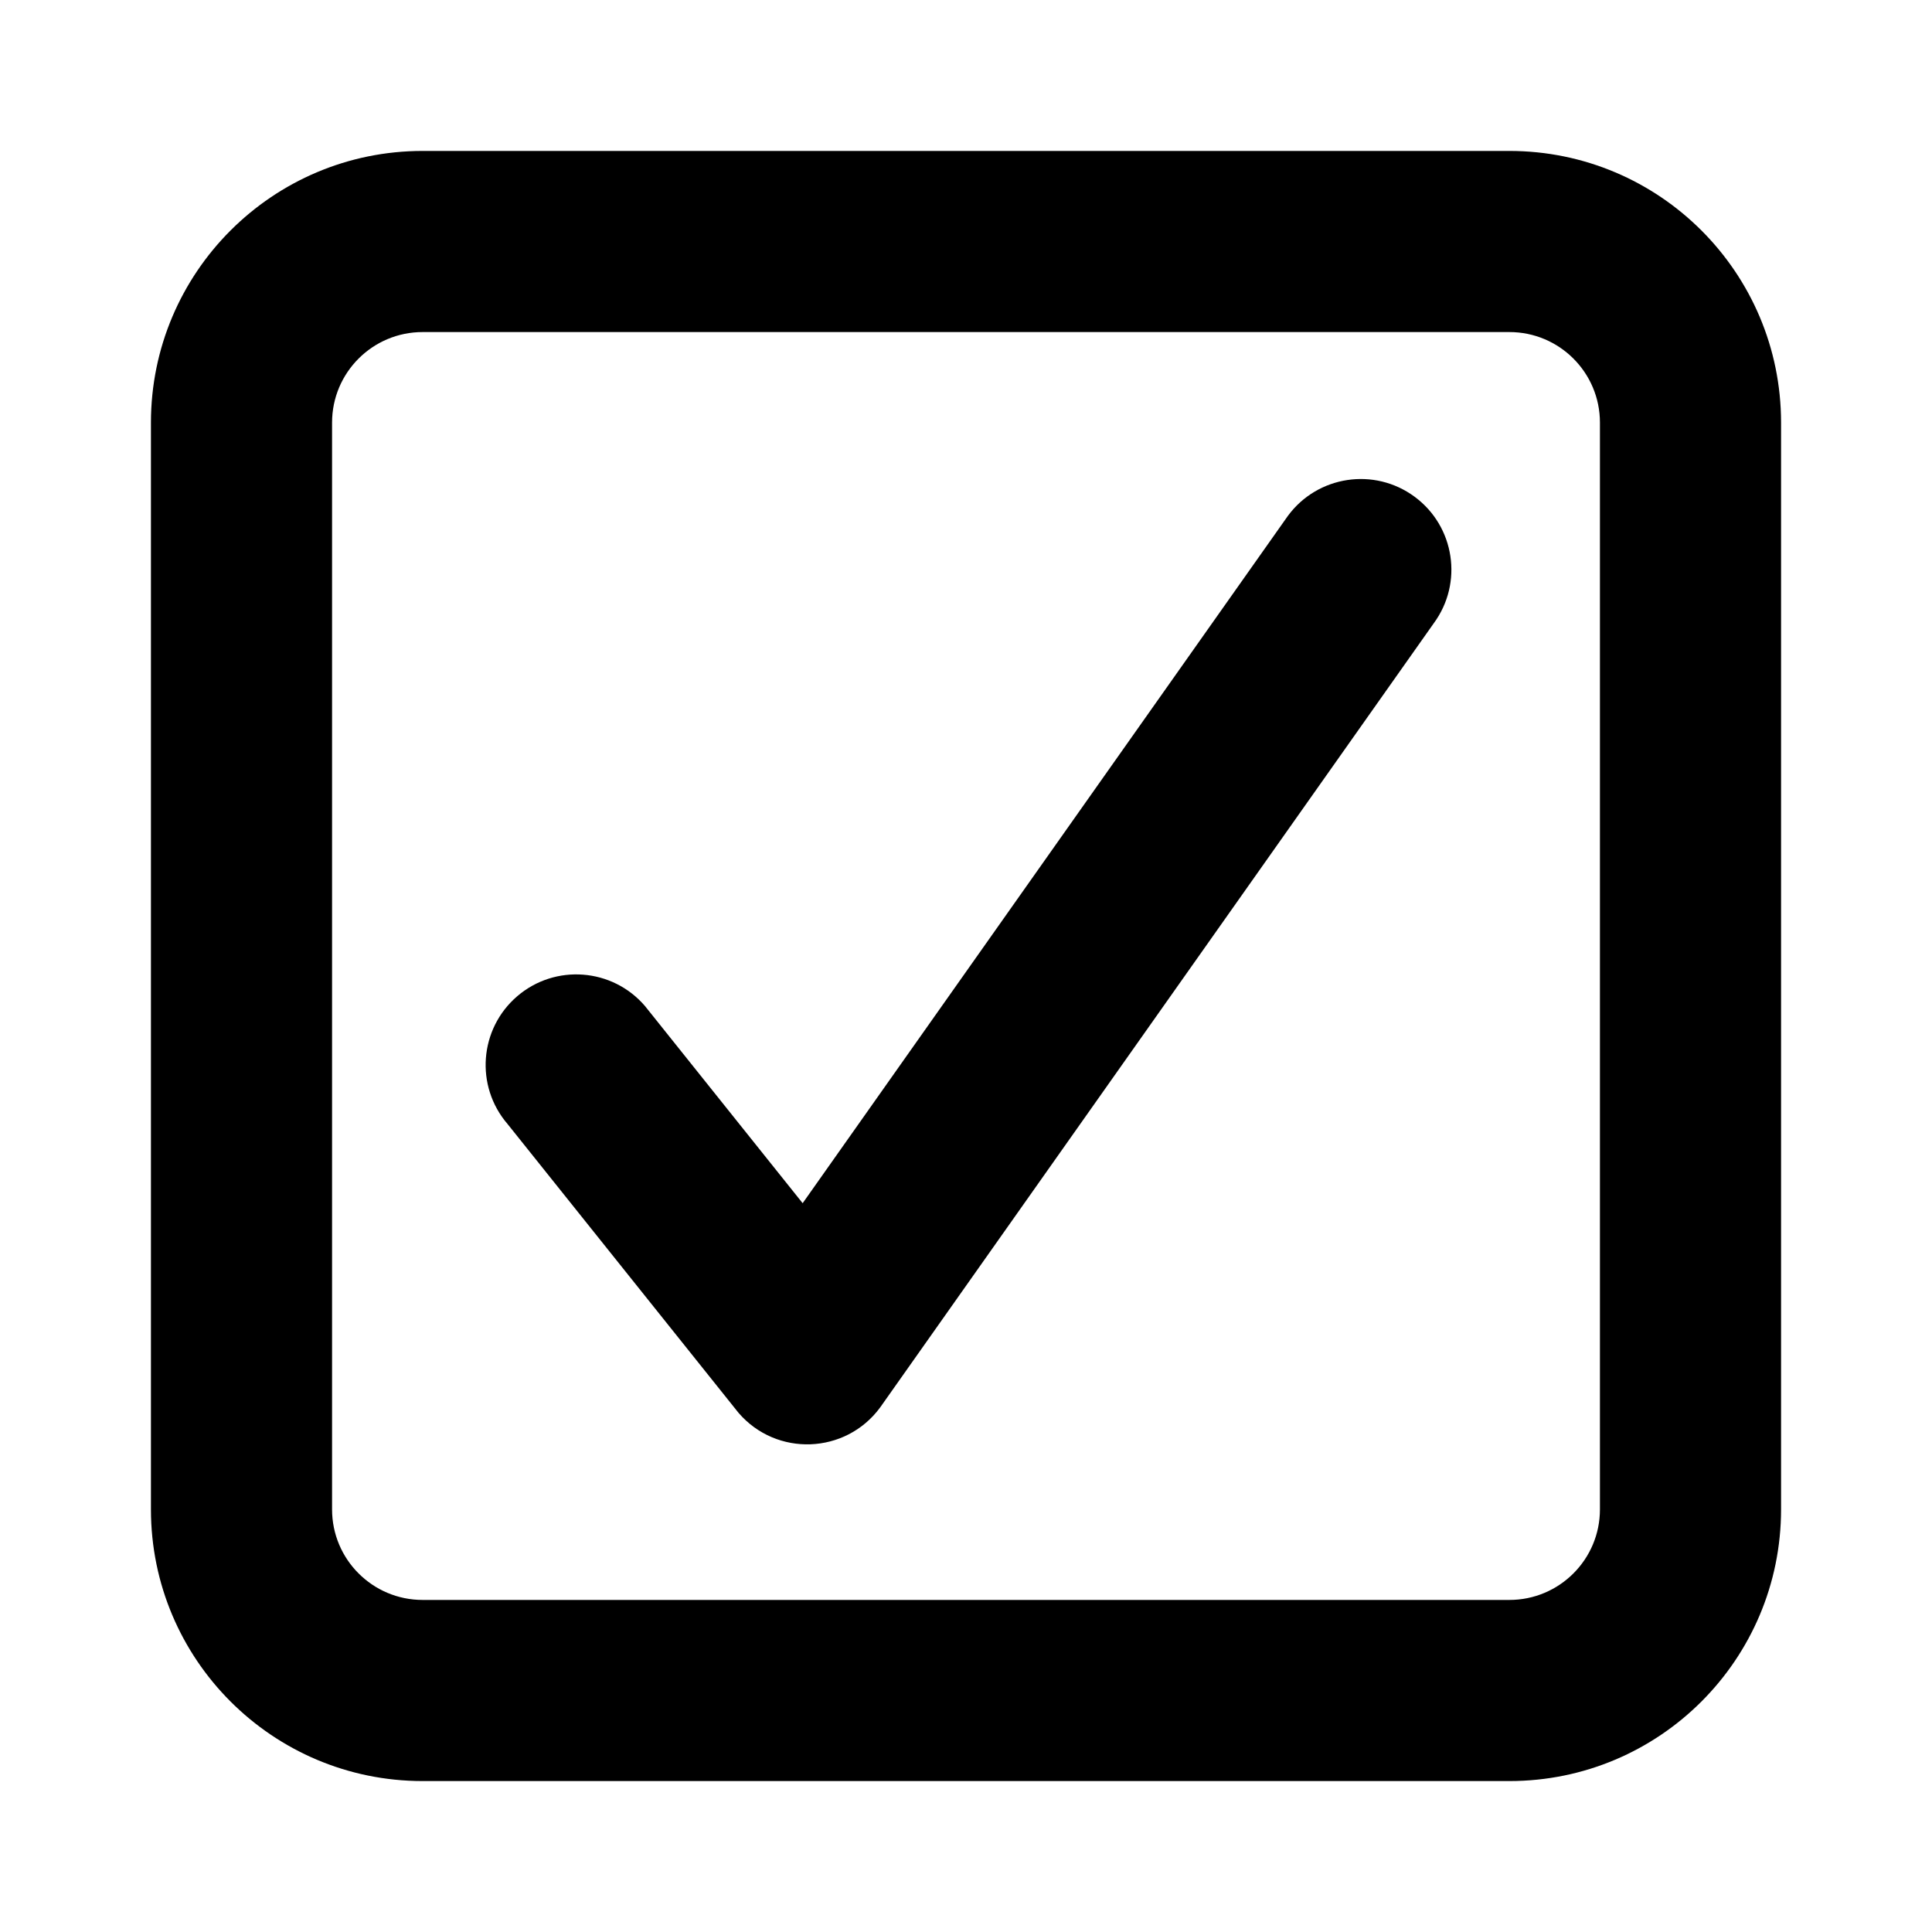
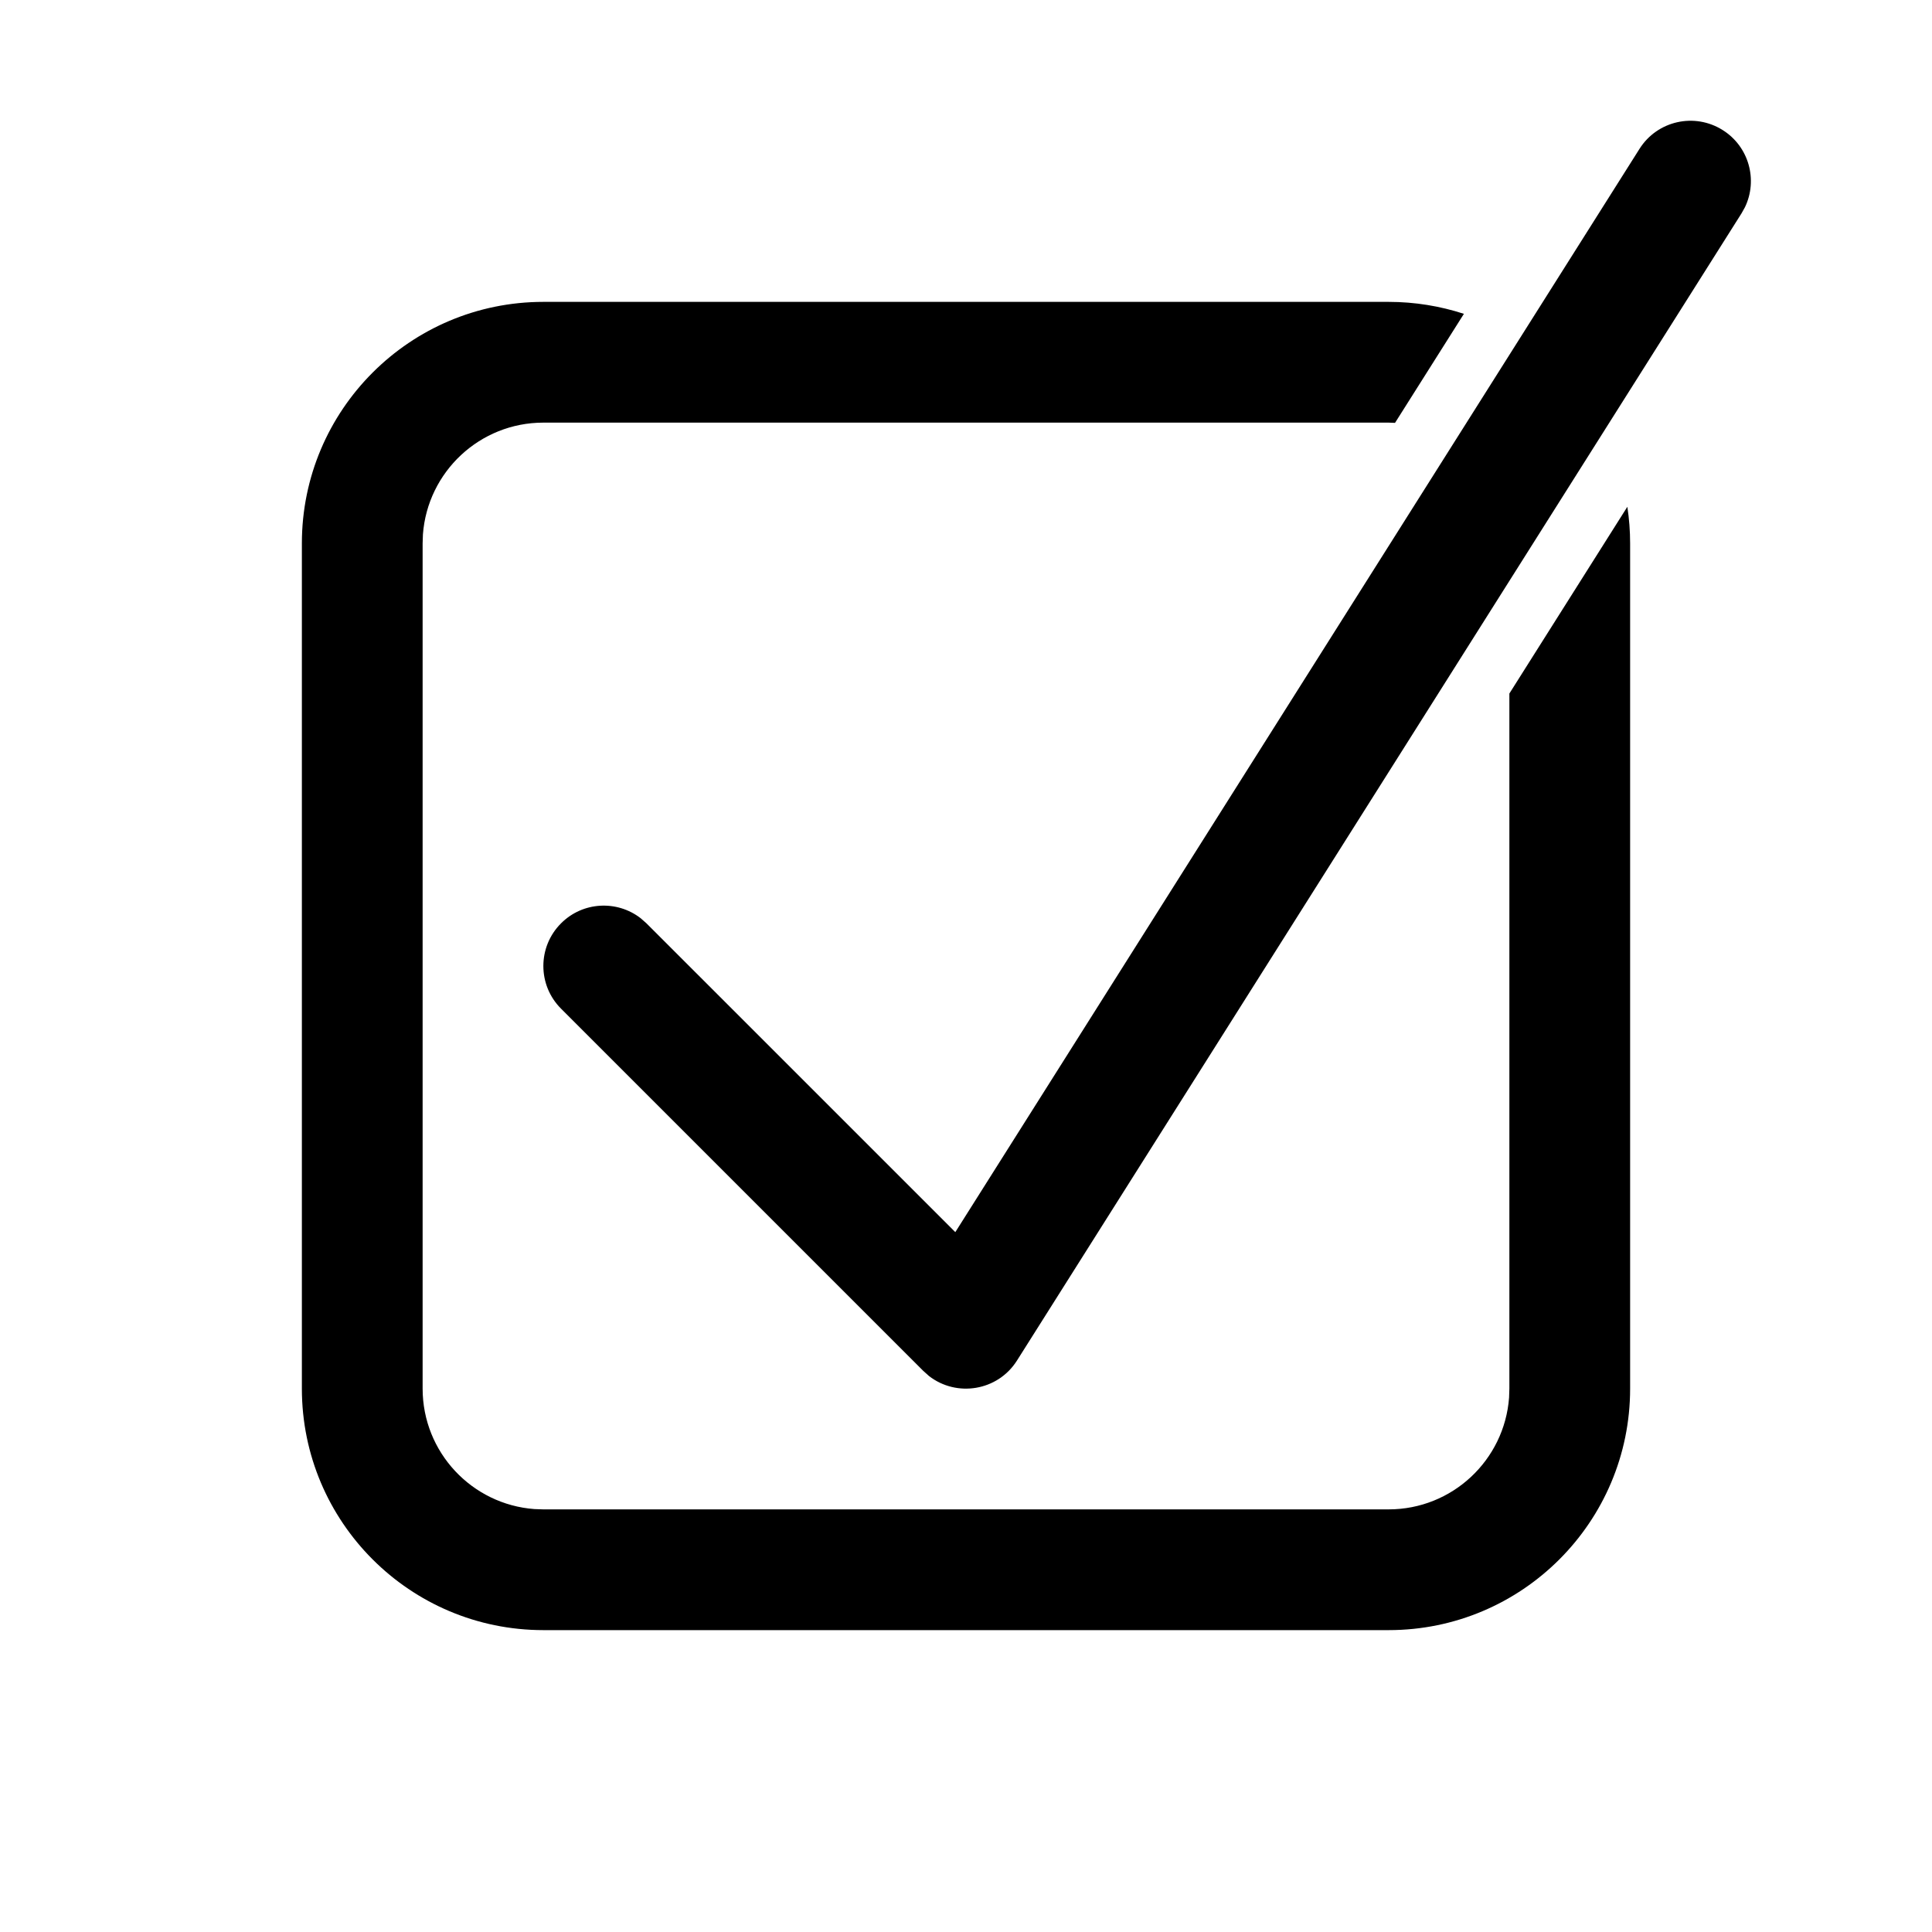
- <svg xmlns="http://www.w3.org/2000/svg" width="64px" height="64px" viewBox="0 0 64 64" version="1.1">
-   <g id="checked" stroke="none" stroke-width="1" fill="none" fill-rule="evenodd">
-     <path d="M24.463,46.8 C25.72,48.264 28.011,48.178 29.155,46.625 L47.495,20.647 C48.477,19.313 48.192,17.435 46.858,16.453 C45.524,15.47 43.646,15.755 42.663,17.089 L24.323,43.067 L29.015,42.891 L21.364,33.324 C20.284,32.067 18.39,31.923 17.133,33.002 C15.876,34.082 15.732,35.976 16.812,37.233 L24.463,46.8 Z" id="Shape" fill="#000000" fill-rule="nonzero" />
-     <path d="M50,5 L14,5 C9.029,5 5,9.029 5,14 L5,50 C5,54.971 9.029,59 14,59 L50,59 C54.971,59 59,54.971 59,50 L59,14 C59,9.029 54.971,5 50,5 Z M14,11 L50,11 C51.657,11 53,12.343 53,14 L53,50 C53,51.657 51.657,53 50,53 L14,53 C12.343,53 11,51.657 11,50 L11,14 C11,12.343 12.343,11 14,11 Z" id="Rectangle" fill="#000000" fill-rule="nonzero" />
+ <svg xmlns="http://www.w3.org/2000/svg" width="32px" height="32px" viewBox="0 0 32 32" version="1.1">
+   <g id="checkbox" stroke="none" stroke-width="1" fill="none" fill-rule="evenodd">
+     <path d="M23,5 C23.435,5 23.854,5.07 24.247,5.198 L23.106,7.004 L23,7 L9,7 C7.946,7 7.082,7.816 7.005,8.851 L7,9 L7,23 C7,24.054 7.816,24.918 8.851,24.995 L9,25 L23,25 C24.054,25 24.918,24.184 24.995,23.149 L25,23 L25,11.487 L26.954,8.394 C26.984,8.591 27,8.794 27,9 L27,23 C27,25.209 25.209,27 23,27 L9,27 C6.791,27 5,25.209 5,23 L5,9 C5,6.791 6.791,5 9,5 L23,5 Z" id="Rectangle" fill="#000000" fill-rule="nonzero" />
+     <path d="M27.155,2.466 C27.449,1.999 28.067,1.86 28.534,2.155 C28.968,2.428 29.119,2.98 28.902,3.432 L28.845,3.534 L16.845,22.534 C16.526,23.04 15.845,23.147 15.387,22.791 L15.293,22.707 L9.293,16.707 C8.902,16.317 8.902,15.683 9.293,15.293 C9.653,14.932 10.221,14.905 10.613,15.21 L10.707,15.293 L15.823,20.408 L27.155,2.466 Z" id="Path-113" fill="#000000" fill-rule="nonzero" />
  </g>
</svg>
